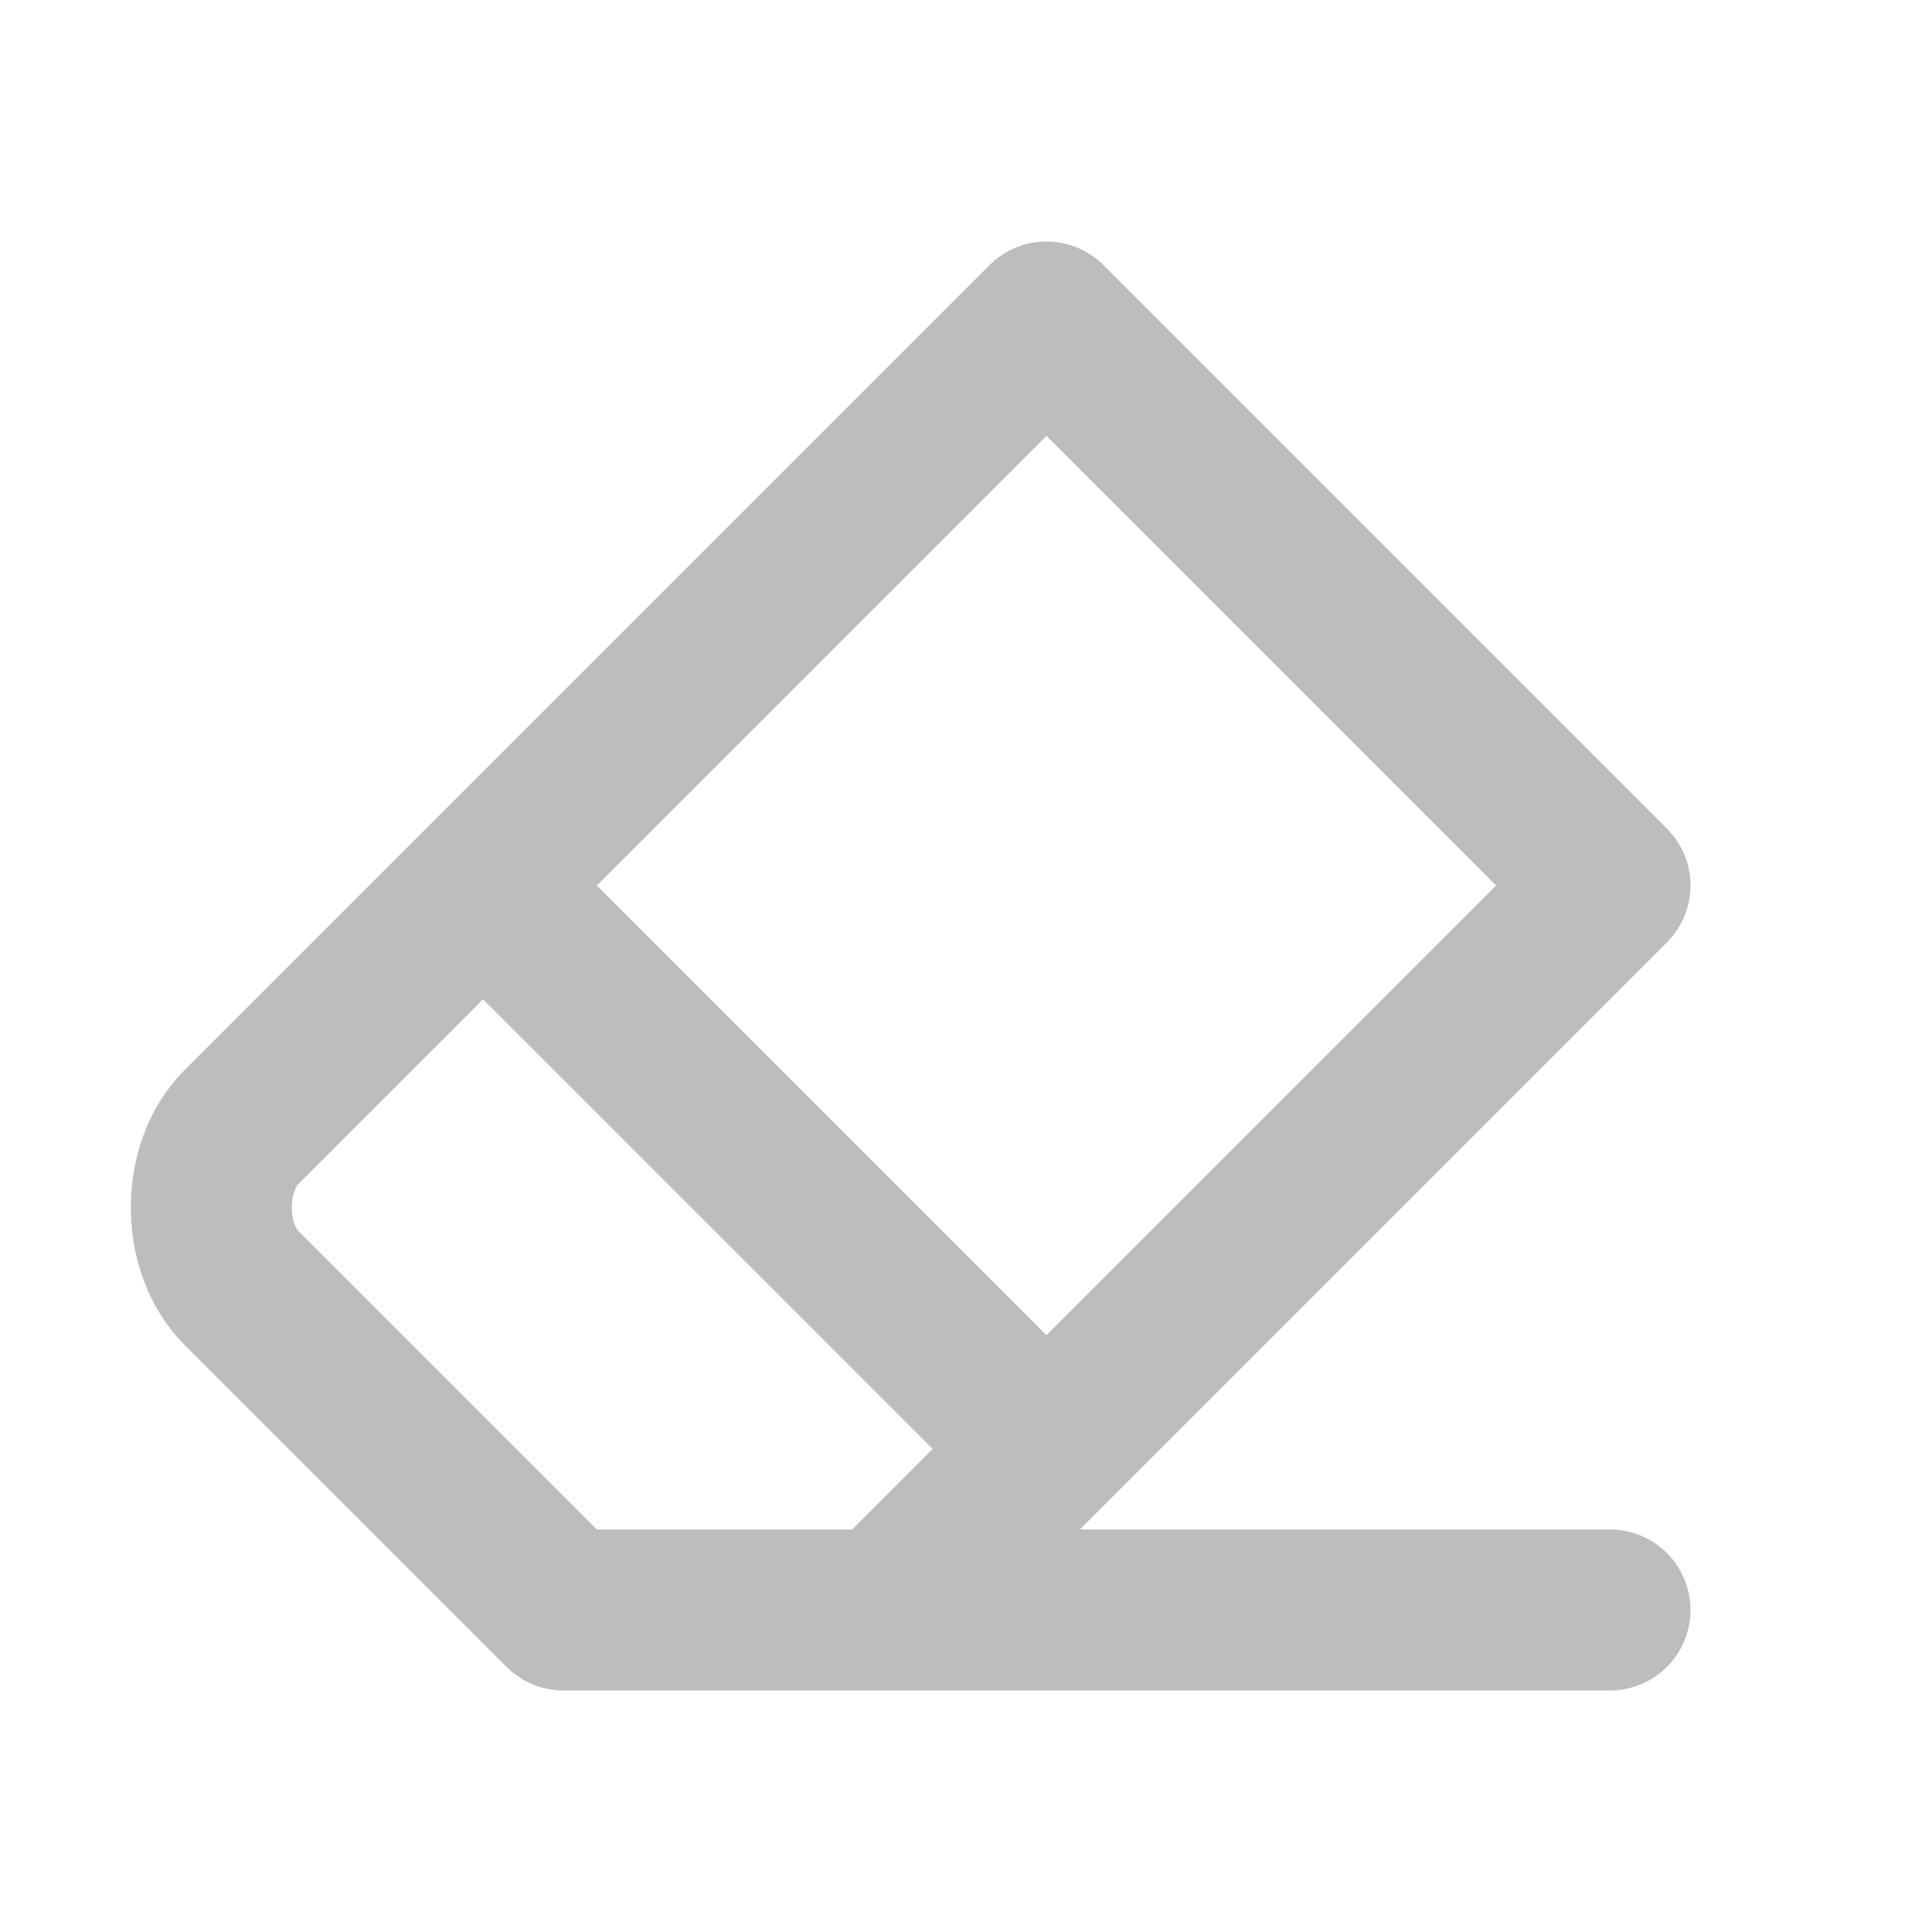
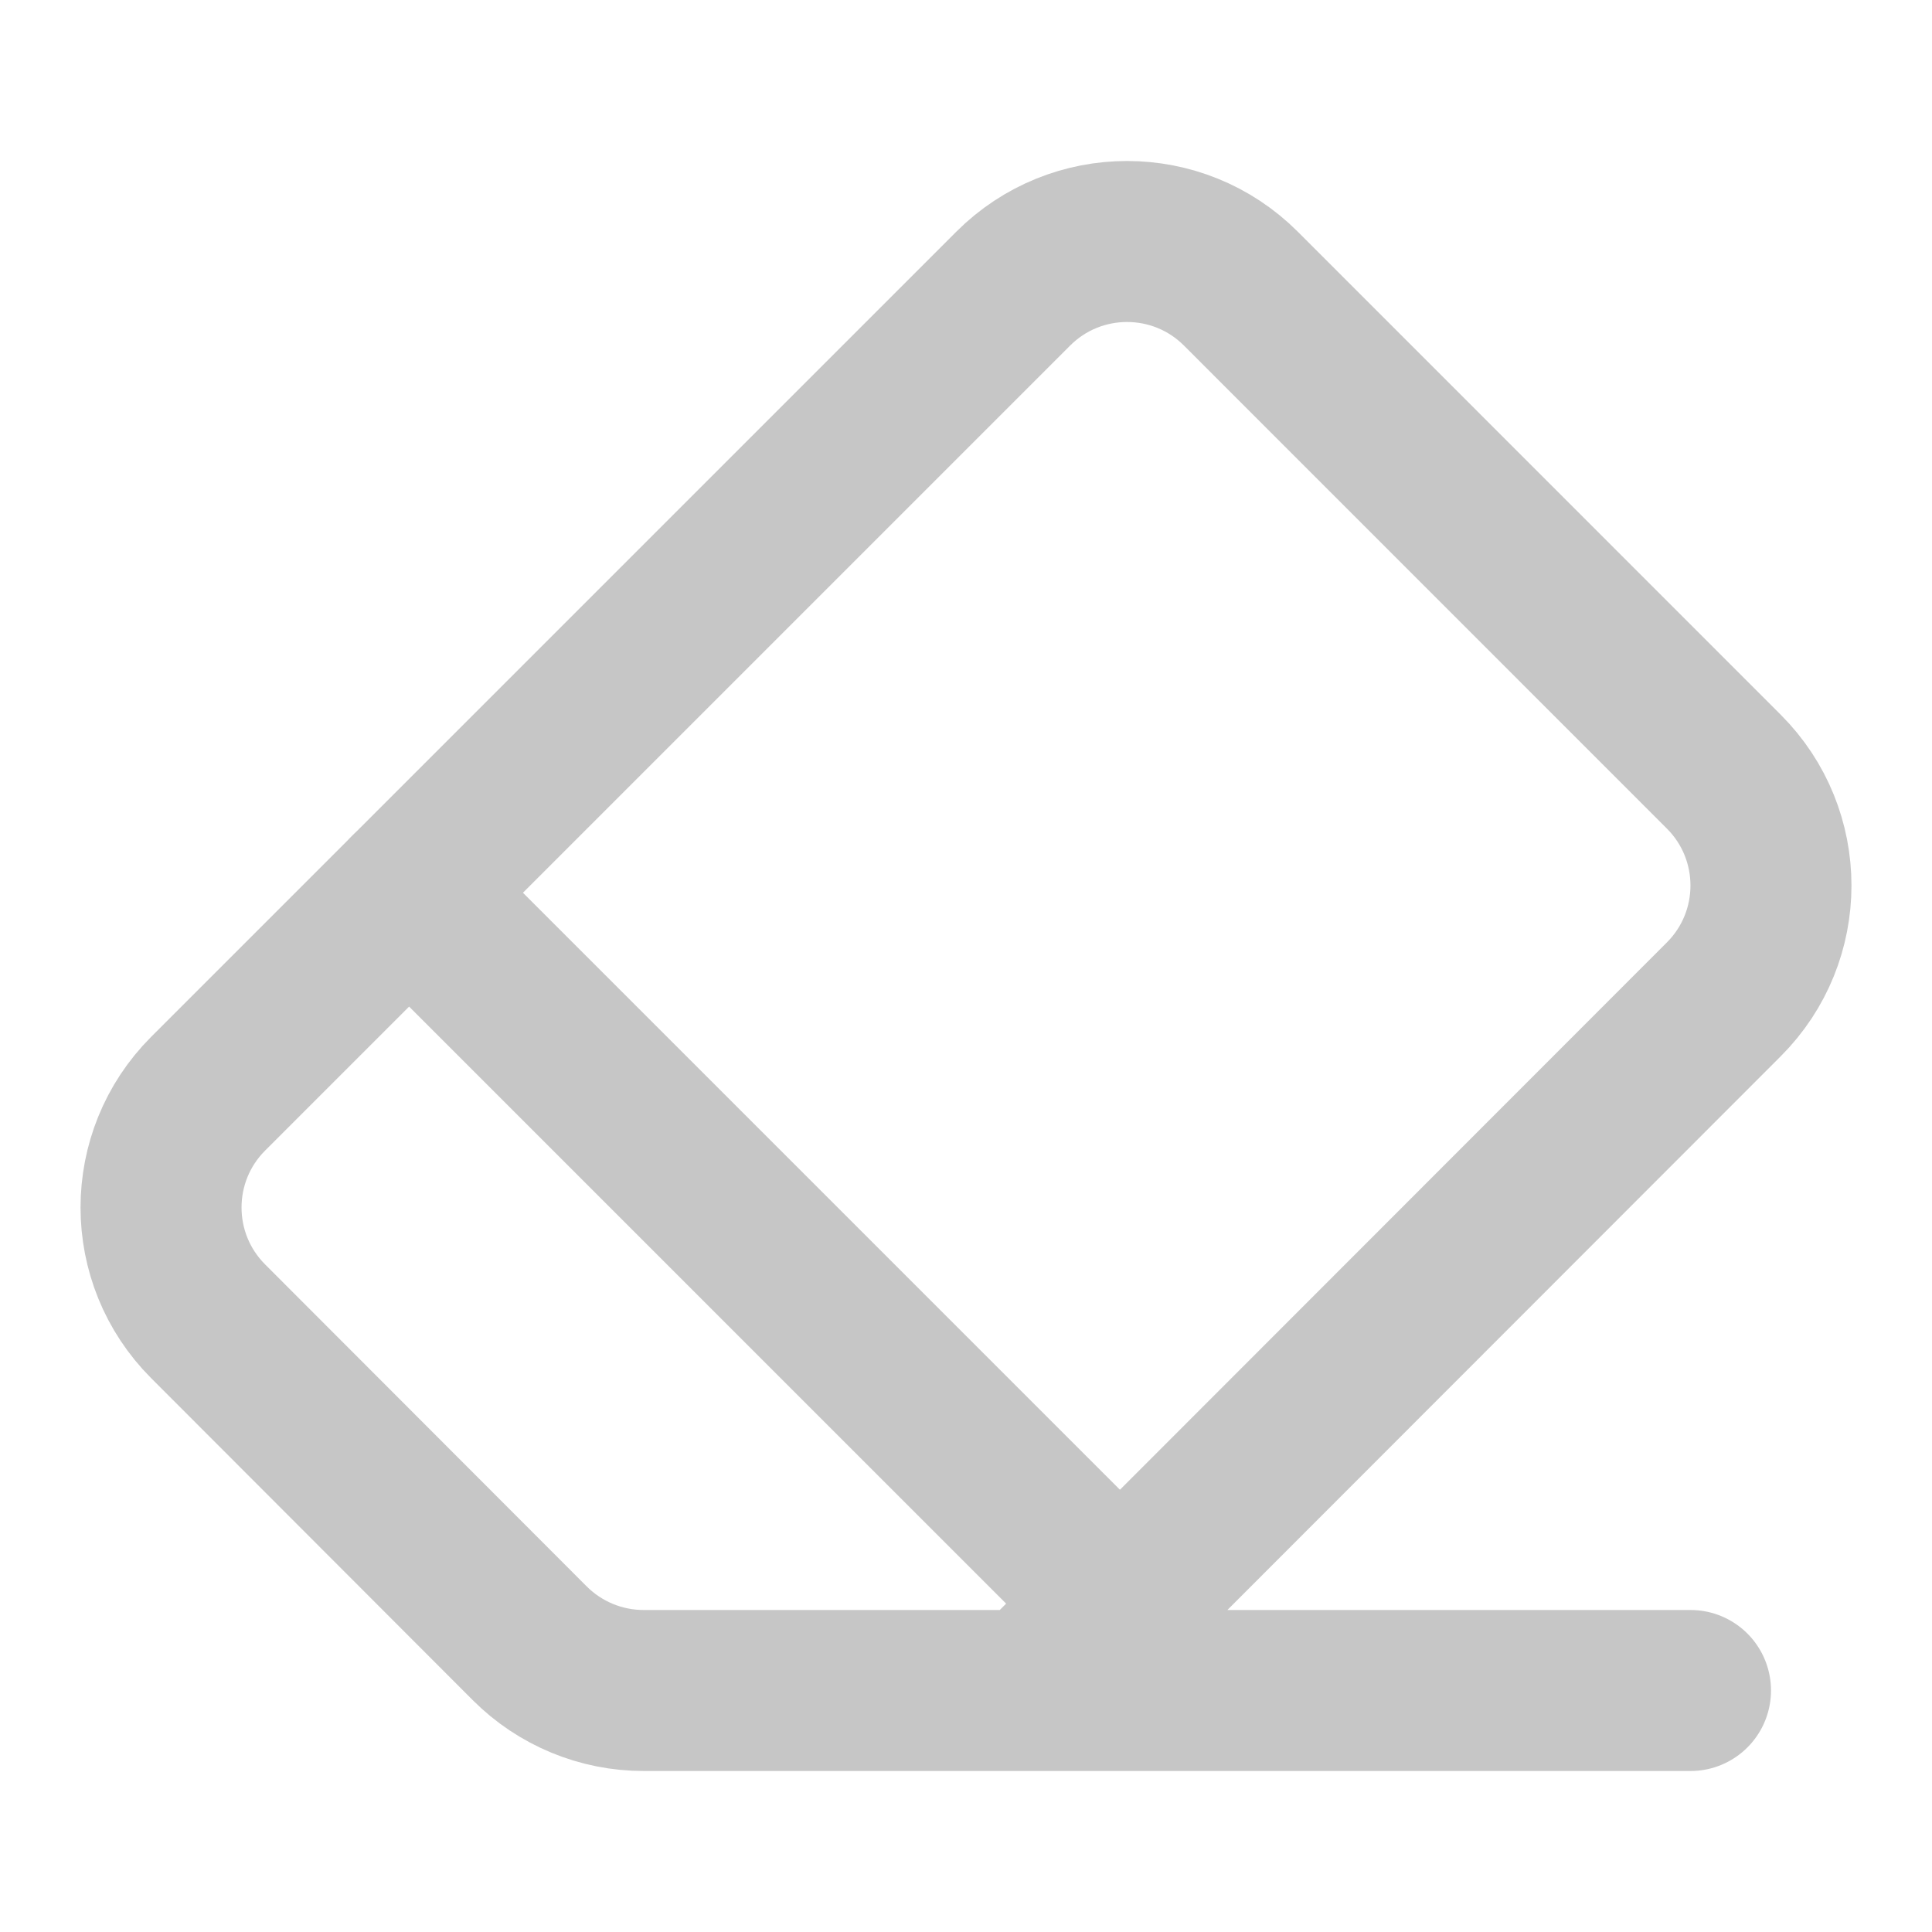
- <svg xmlns="http://www.w3.org/2000/svg" width="24" height="24" fill="none" stroke="currentColor" stroke-width="2" stroke-linecap="round" stroke-linejoin="round">
-   <path d="M20 20H7l-4-4c-.5-.5-.5-1.5 0-2L13 4l7 7-9 9m-5-9 7 7" style="stroke:#bdbdbd;stroke-opacity:1" />
+ <svg xmlns="http://www.w3.org/2000/svg" width="24" height="24" viewBox="0 0 24 24" fill="none" stroke="#c6c6c6" stroke-width="2" stroke-linecap="round" stroke-linejoin="round">
+   <path d="M21 21H8a2 2 0 0 1-1.42-.587l-3.994-3.999a2 2 0 0 1 0-2.828l10-10a2 2 0 0 1 2.829 0l5.999 6a2 2 0 0 1 0 2.828L12.834 21" />
+   <path d="m5.082 11.09 8.828 8.828" />
</svg>
